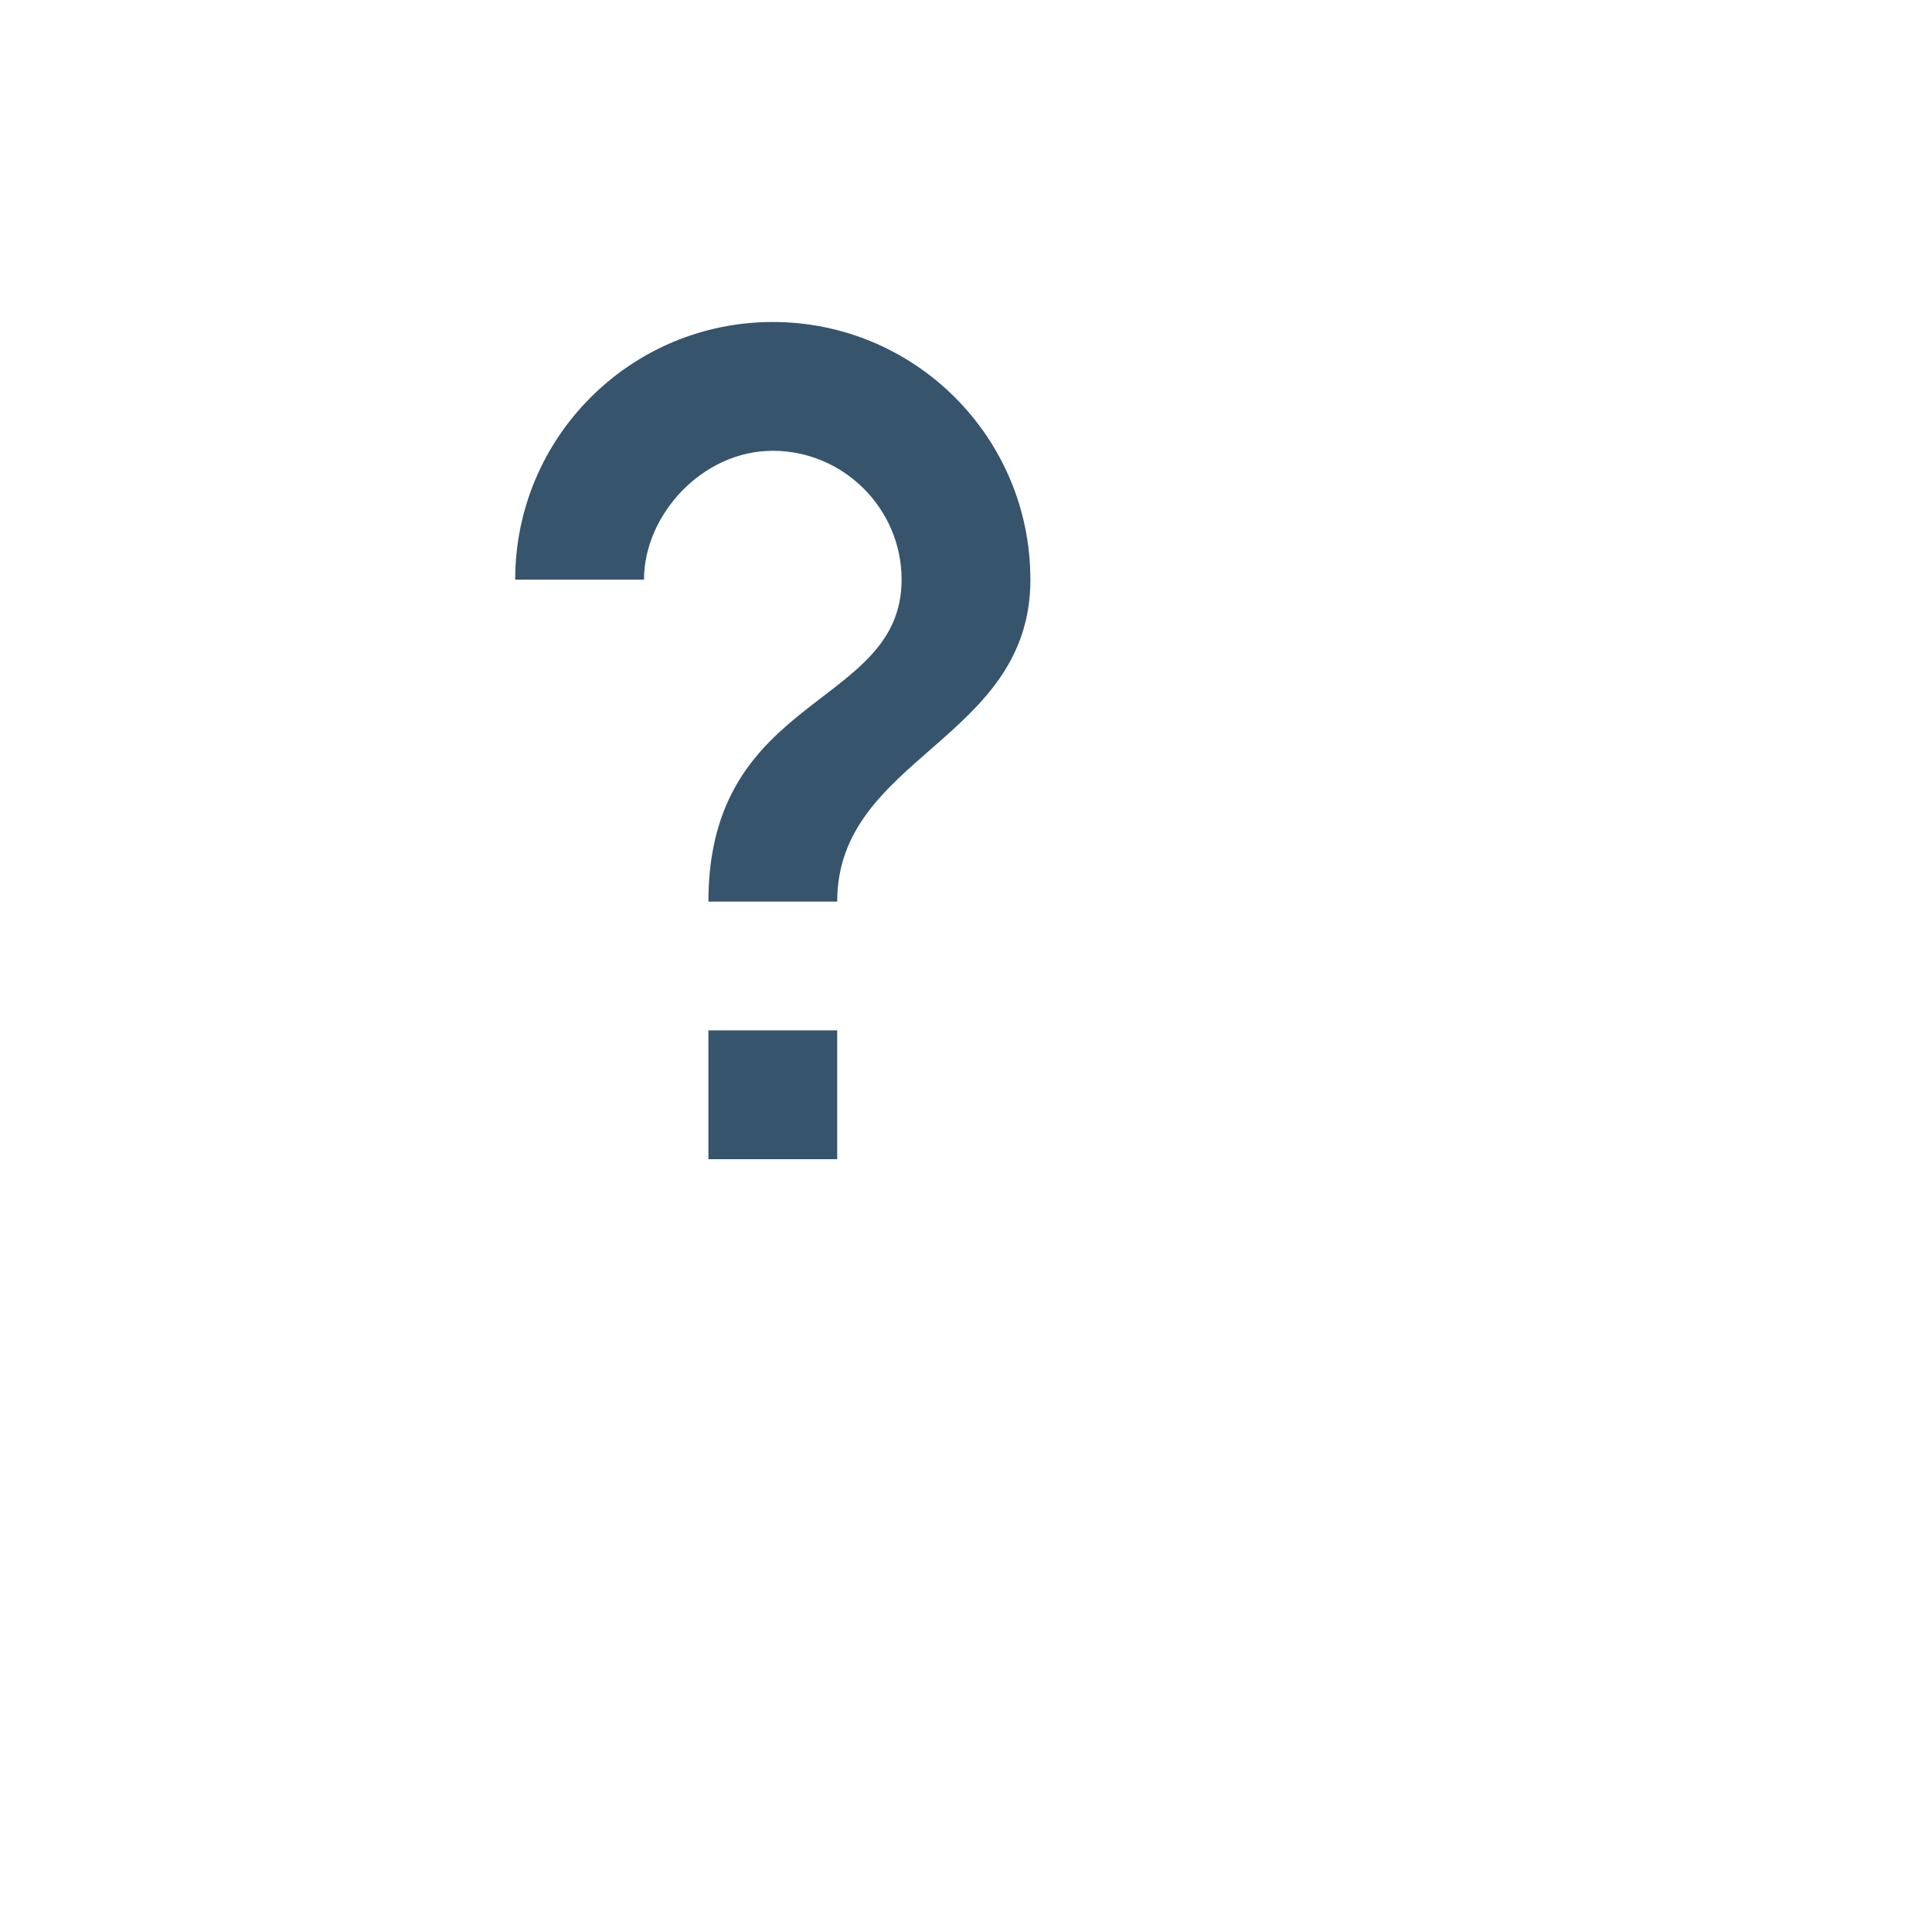
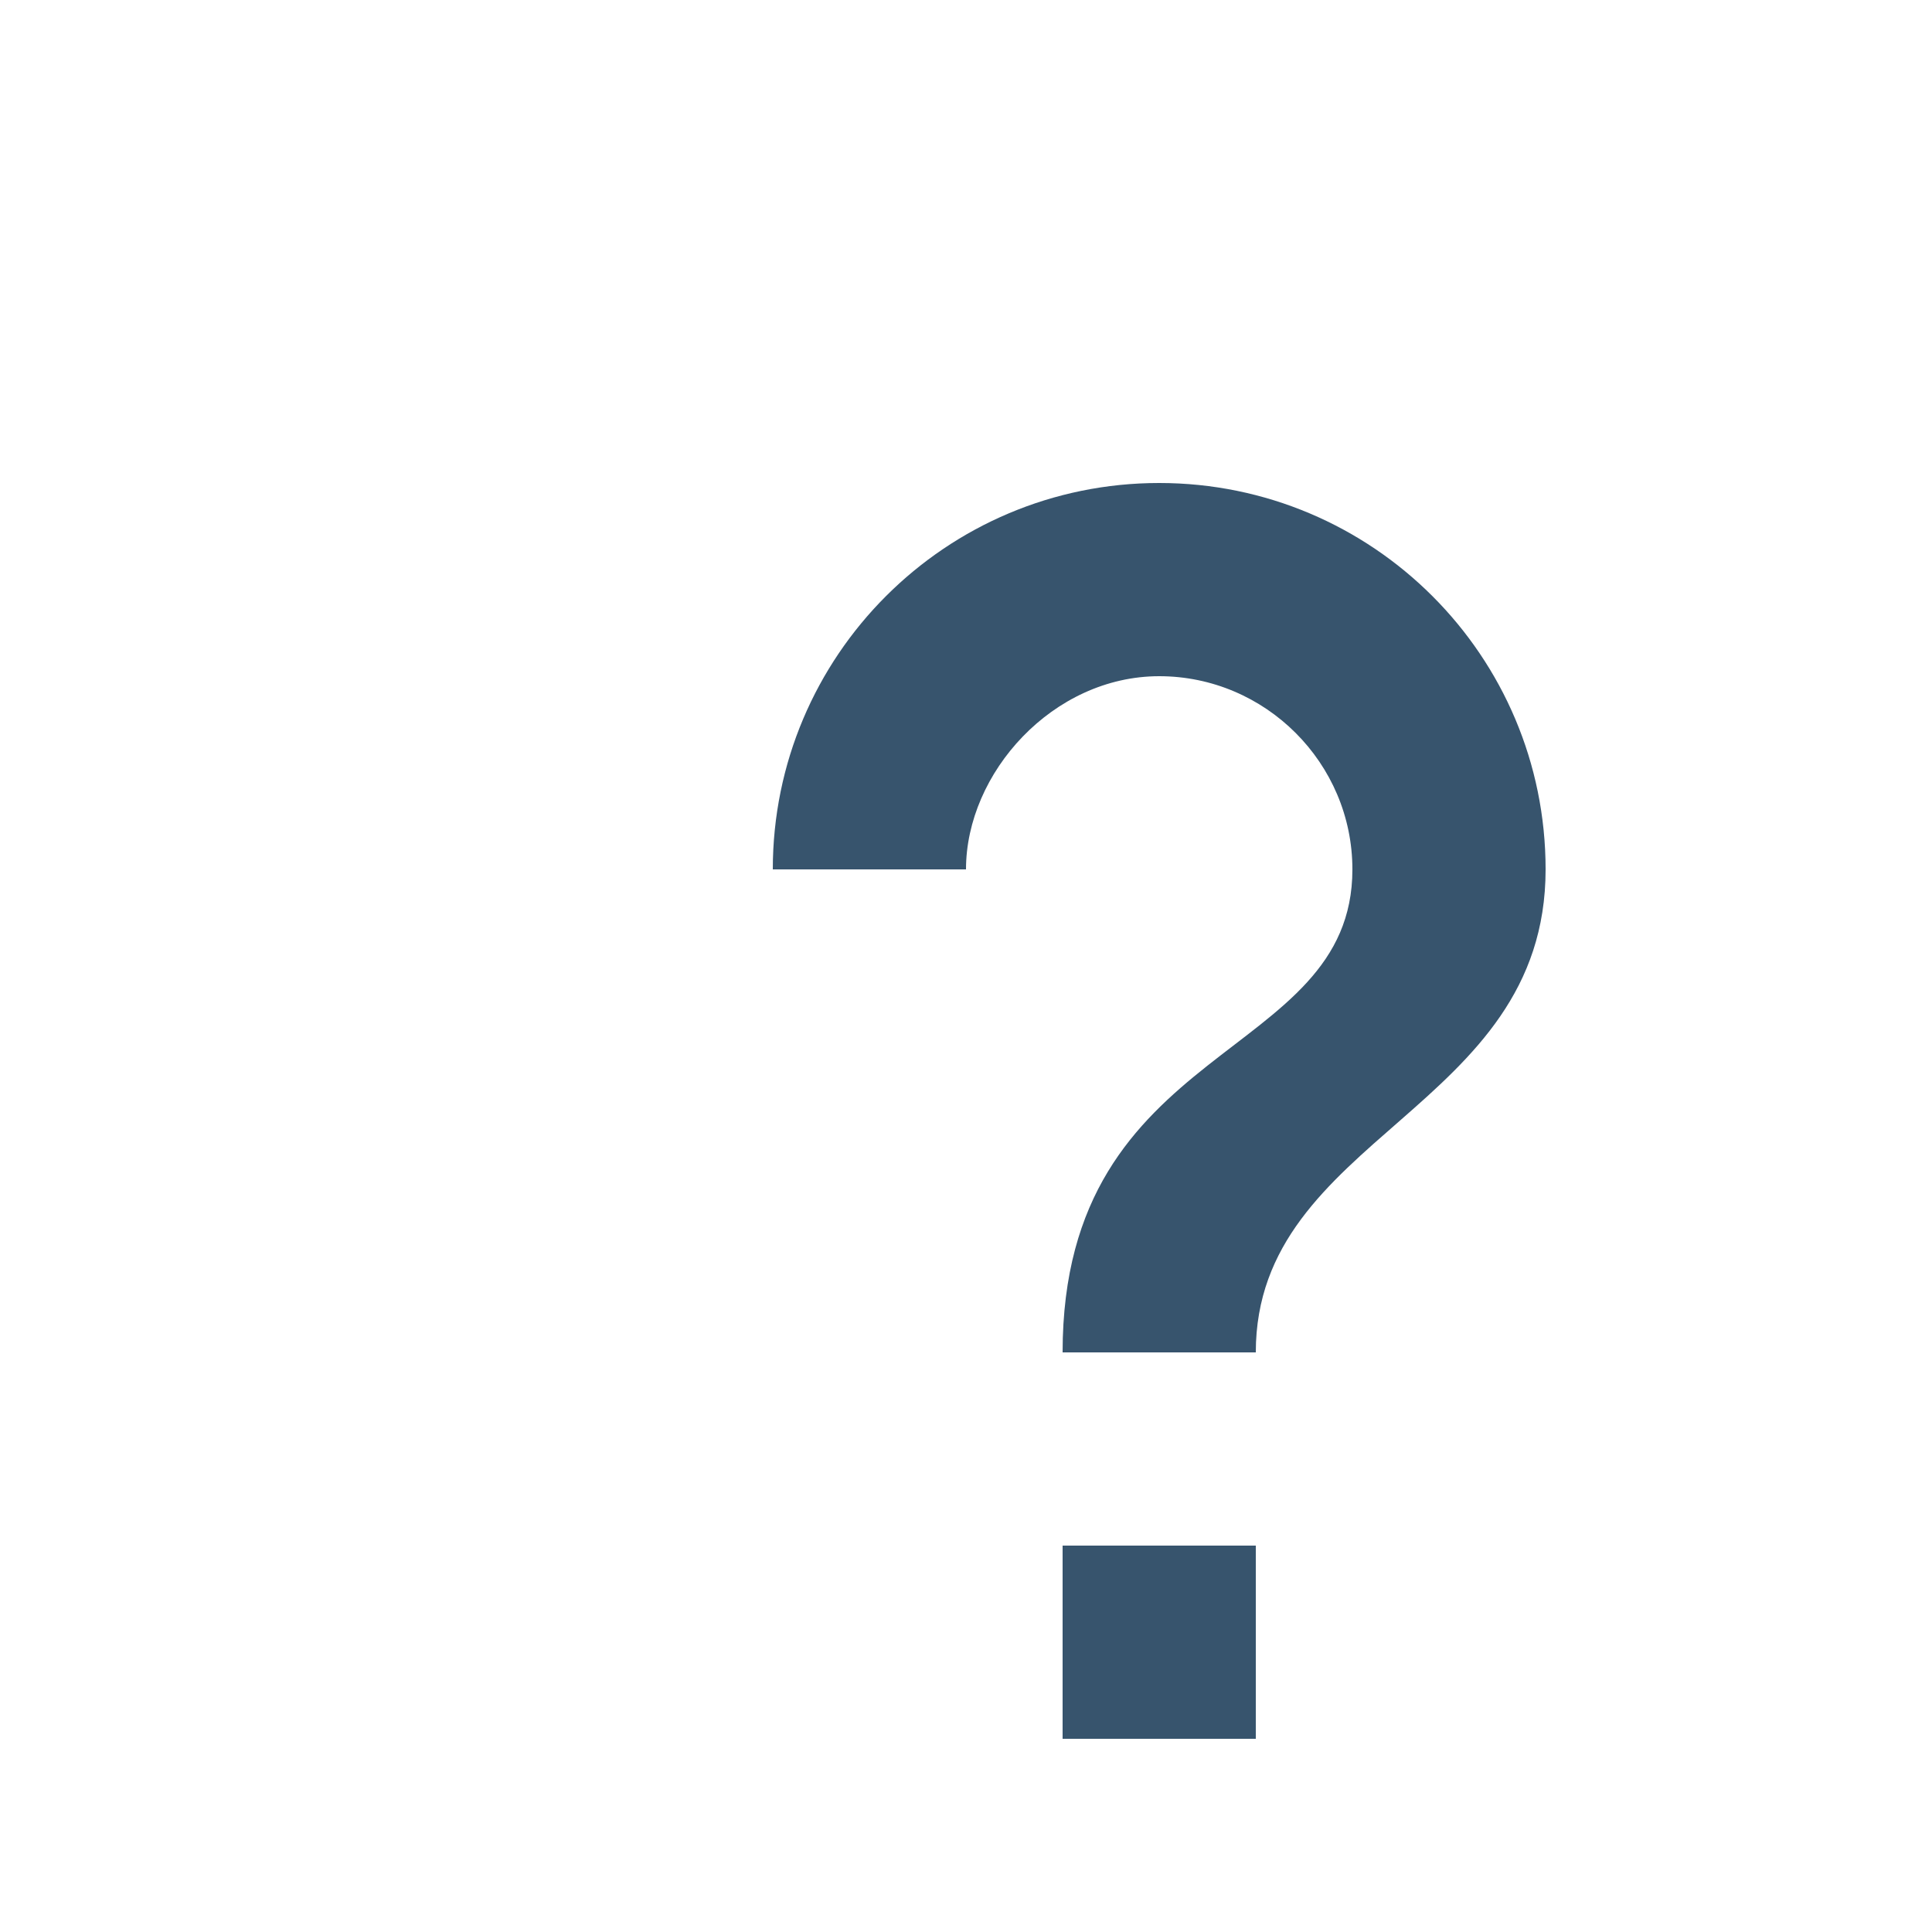
- <svg xmlns="http://www.w3.org/2000/svg" width="30" height="30" viewBox="0 0 30 30">
-   <path fill="#37546d" d="M 11 18 h 2 v -2 h -2 v 2 Z m 1 -16 Z m 0 17 Z m 0 -14 c -2.21 0 -4 1.79 -4 4 h 2 c 0 -1 0.9 -2 2 -2 s 2 0.9 2 2 c 0 2 -3 1.75 -3 5 h 2 c 0 -2.25 3 -2.5 3 -5 c 0 -2.21 -1.79 -4 -4 -4 Z" stroke-width="0">
-     </path>
+ <svg xmlns="http://www.w3.org/2000/svg" width="30" height="30" viewBox="0 0 20 20">
+   <path fill="#37546d" d="M 11 18 h 2 v -2 h -2 v 2 Z m 1 -16 Z m 0 17 Z m 0 -14 c -2.21 0 -4 1.79 -4 4 h 2 c 0 -1 0.9 -2 2 -2 s 2 0.9 2 2 c 0 2 -3 1.75 -3 5 h 2 c 0 -2.25 3 -2.5 3 -5 c 0 -2.21 -1.79 -4 -4 -4 Z" />
</svg>
